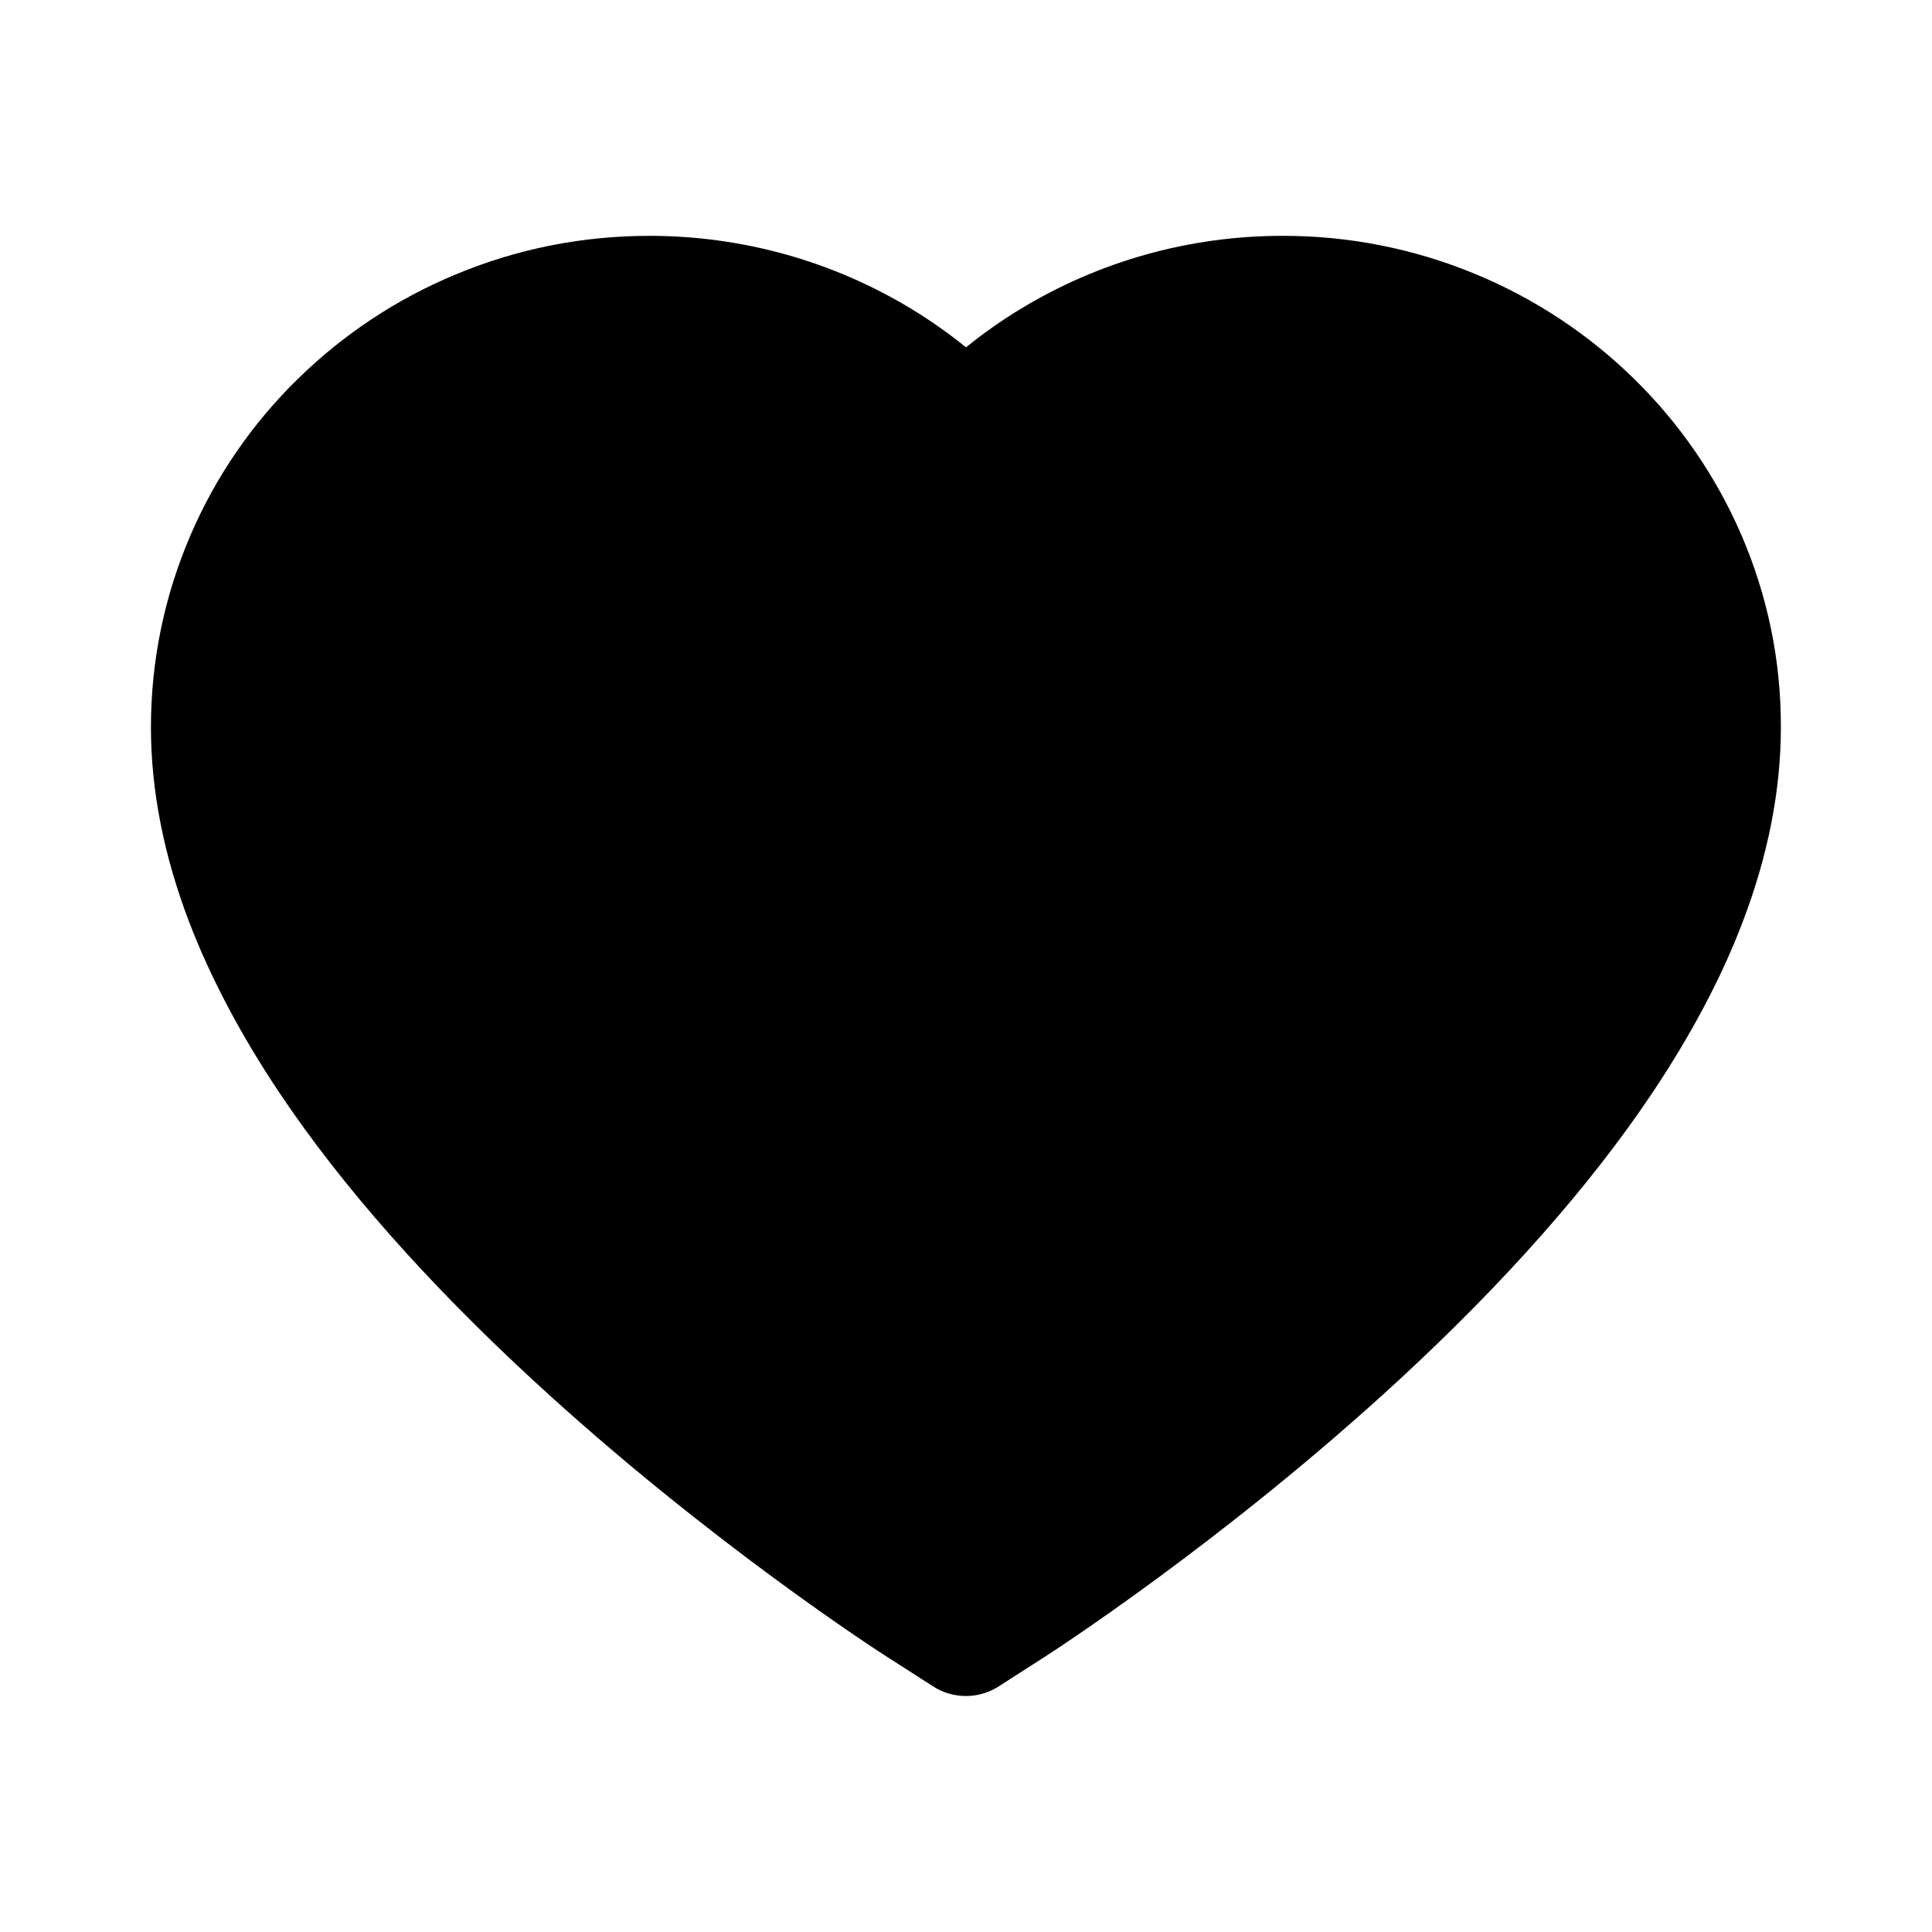
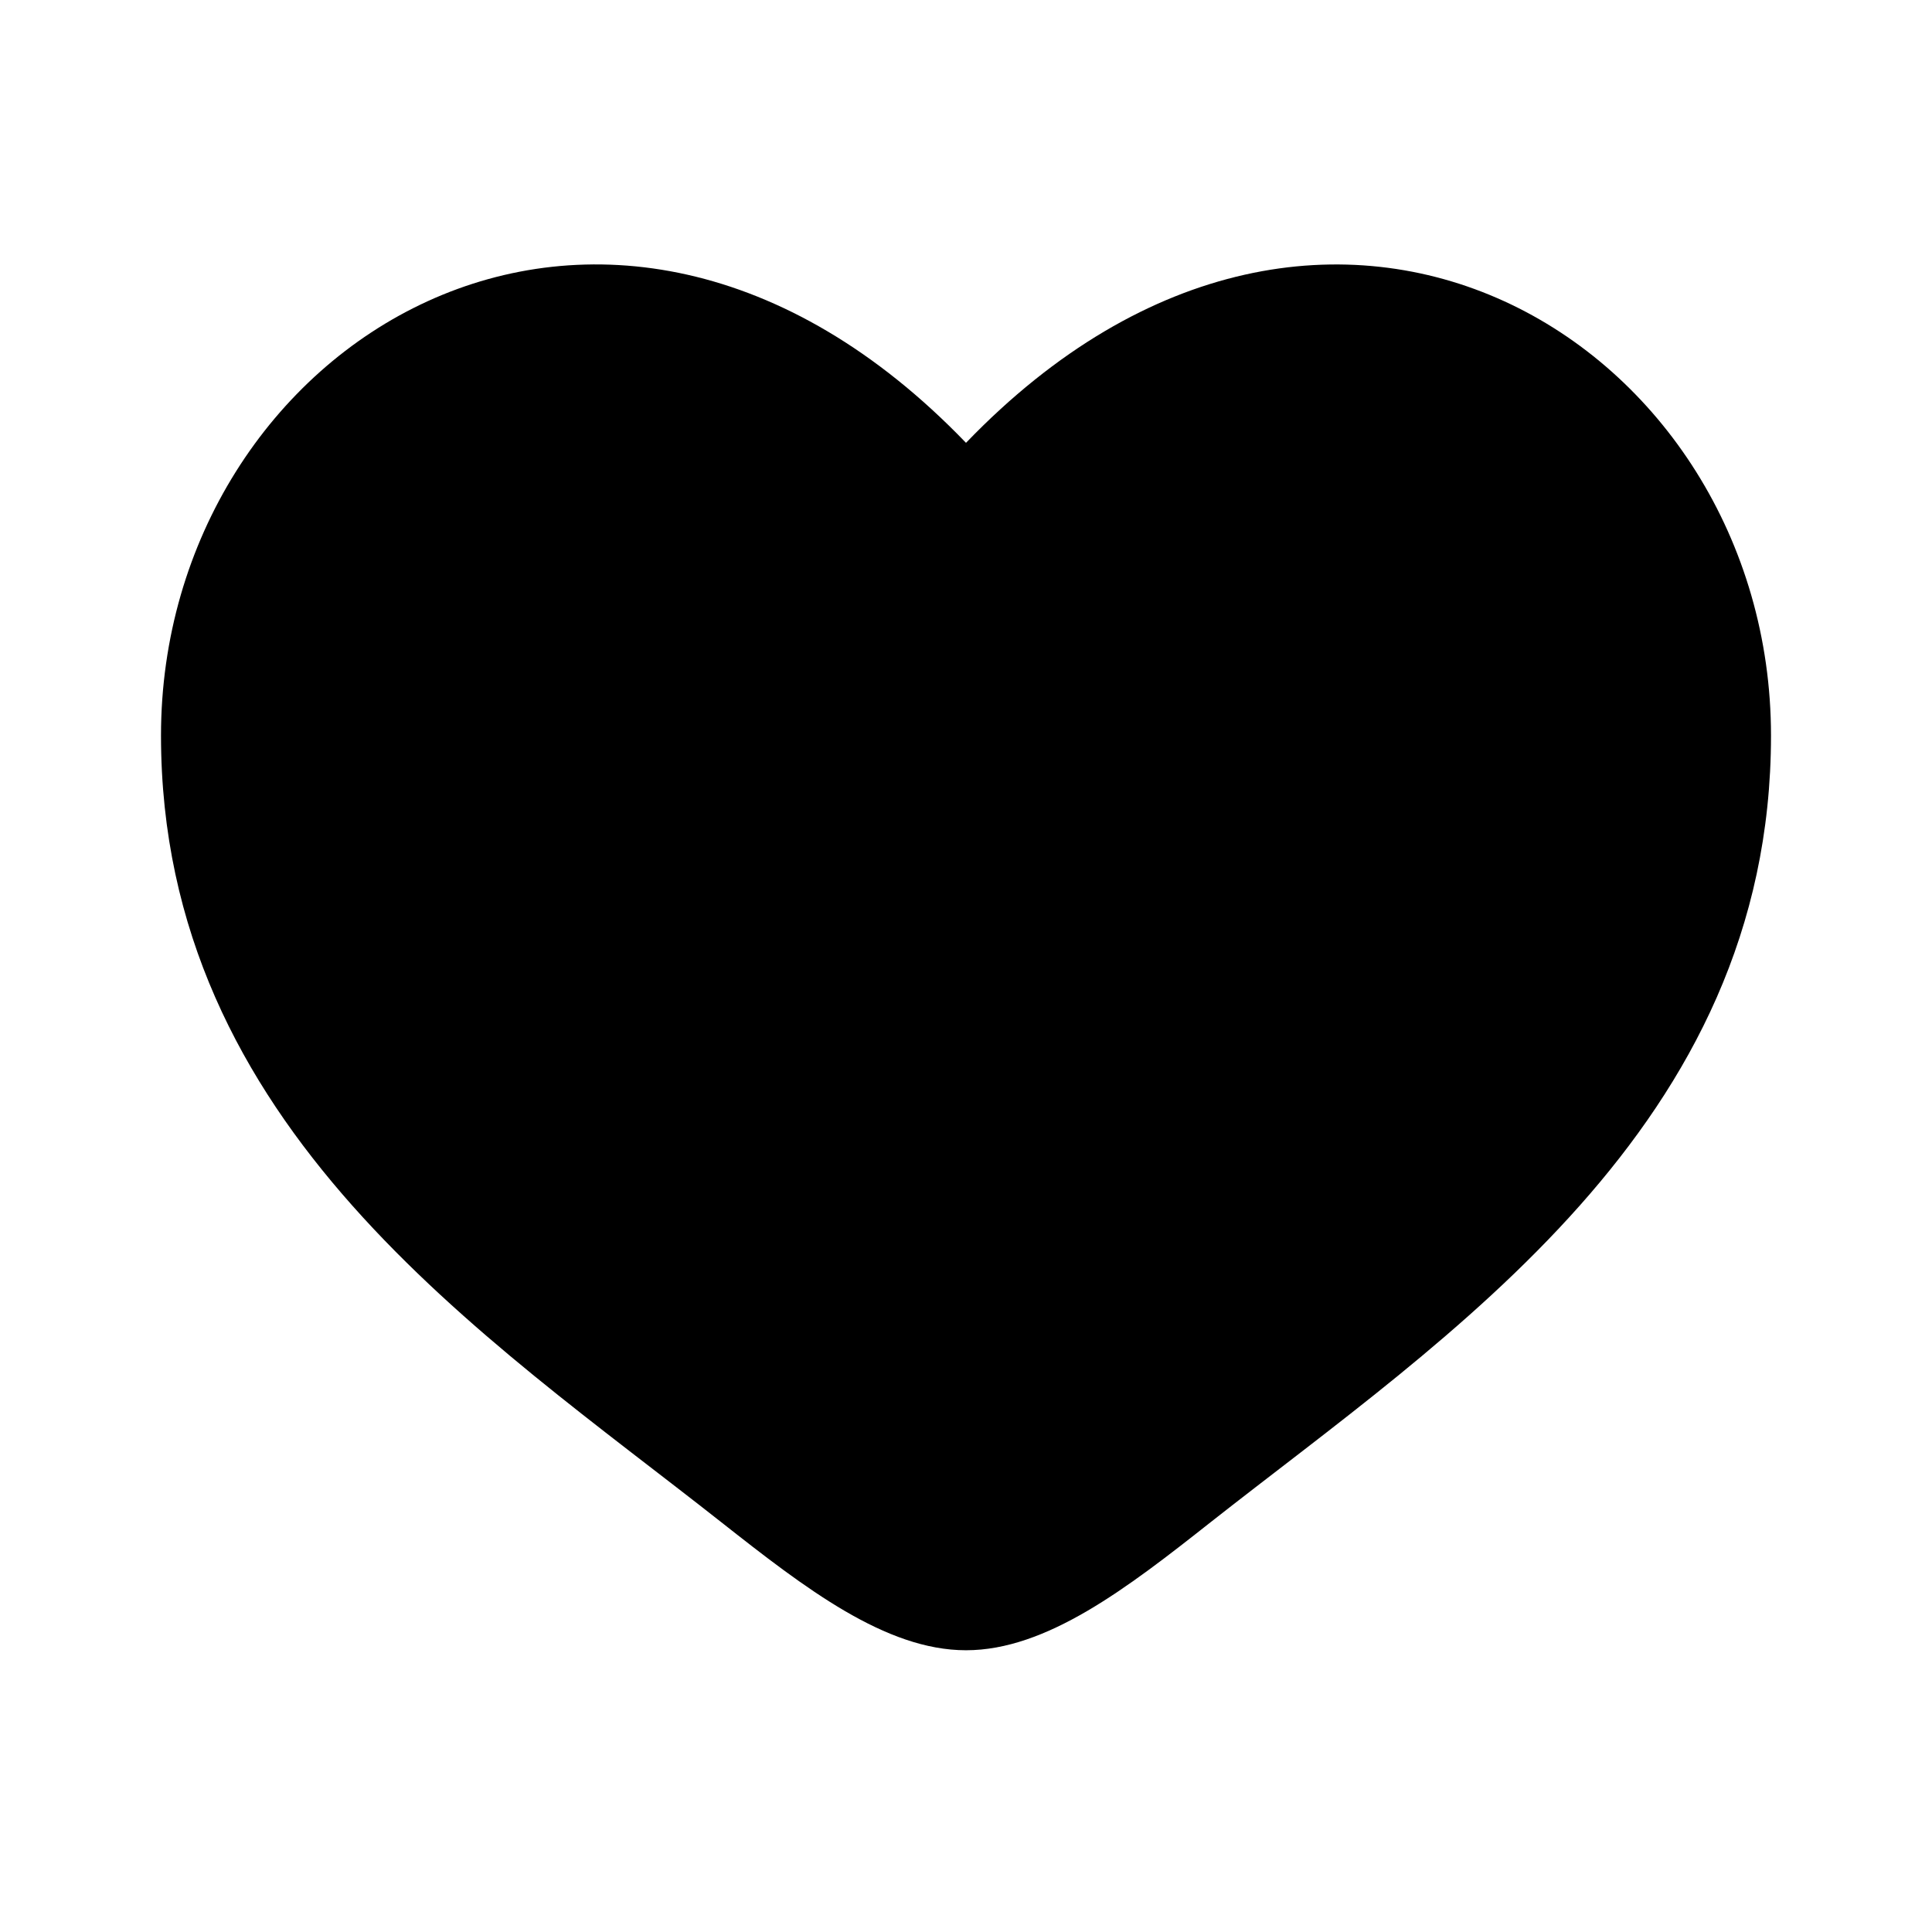
- <svg xmlns="http://www.w3.org/2000/svg" fill="currentColor" viewBox="0 0 1024 1024">
-   <path d="M923 283.6a260.04 260.04 0 0 0-56.9-82.8 264.4 264.4 0 0 0-84-55.5A265.34 265.34 0 0 0 679.7 125c-49.3 0-97.4 13.5-139.2 39-10 6.1-19.5 12.8-28.5 20.1-9-7.3-18.5-14-28.5-20.1-41.8-25.5-89.9-39-139.2-39-35.5 0-69.9 6.8-102.4 20.3-31.4 13-59.7 31.7-84 55.5a258.44 258.44 0 0 0-56.9 82.8c-13.9 32.3-21 66.6-21 101.9 0 33.3 6.8 68 20.3 103.3 11.3 29.5 27.5 60.1 48.2 91 32.8 48.9 77.9 99.9 133.9 151.6 92.8 85.7 184.7 144.9 188.6 147.3l23.7 15.2c10.5 6.7 24 6.7 34.5 0l23.7-15.2c3.9-2.5 95.7-61.6 188.6-147.3 56-51.7 101.1-102.7 133.9-151.6 20.7-30.9 37-61.5 48.2-91 13.5-35.3 20.3-70 20.3-103.3.1-35.3-7-69.6-20.9-101.9z" />
+ <svg xmlns="http://www.w3.org/2000/svg" width="1em" height="1em" viewBox="0 0 24 24">
+   <path fill="currentColor" d="M2 9.137C2 14 6.02 16.591 8.962 18.911C10 19.729 11 20.5 12 20.5s2-.77 3.038-1.59C17.981 16.592 22 14 22 9.138S16.5.825 12 5.501C7.5.825 2 4.274 2 9.137" />
</svg>
